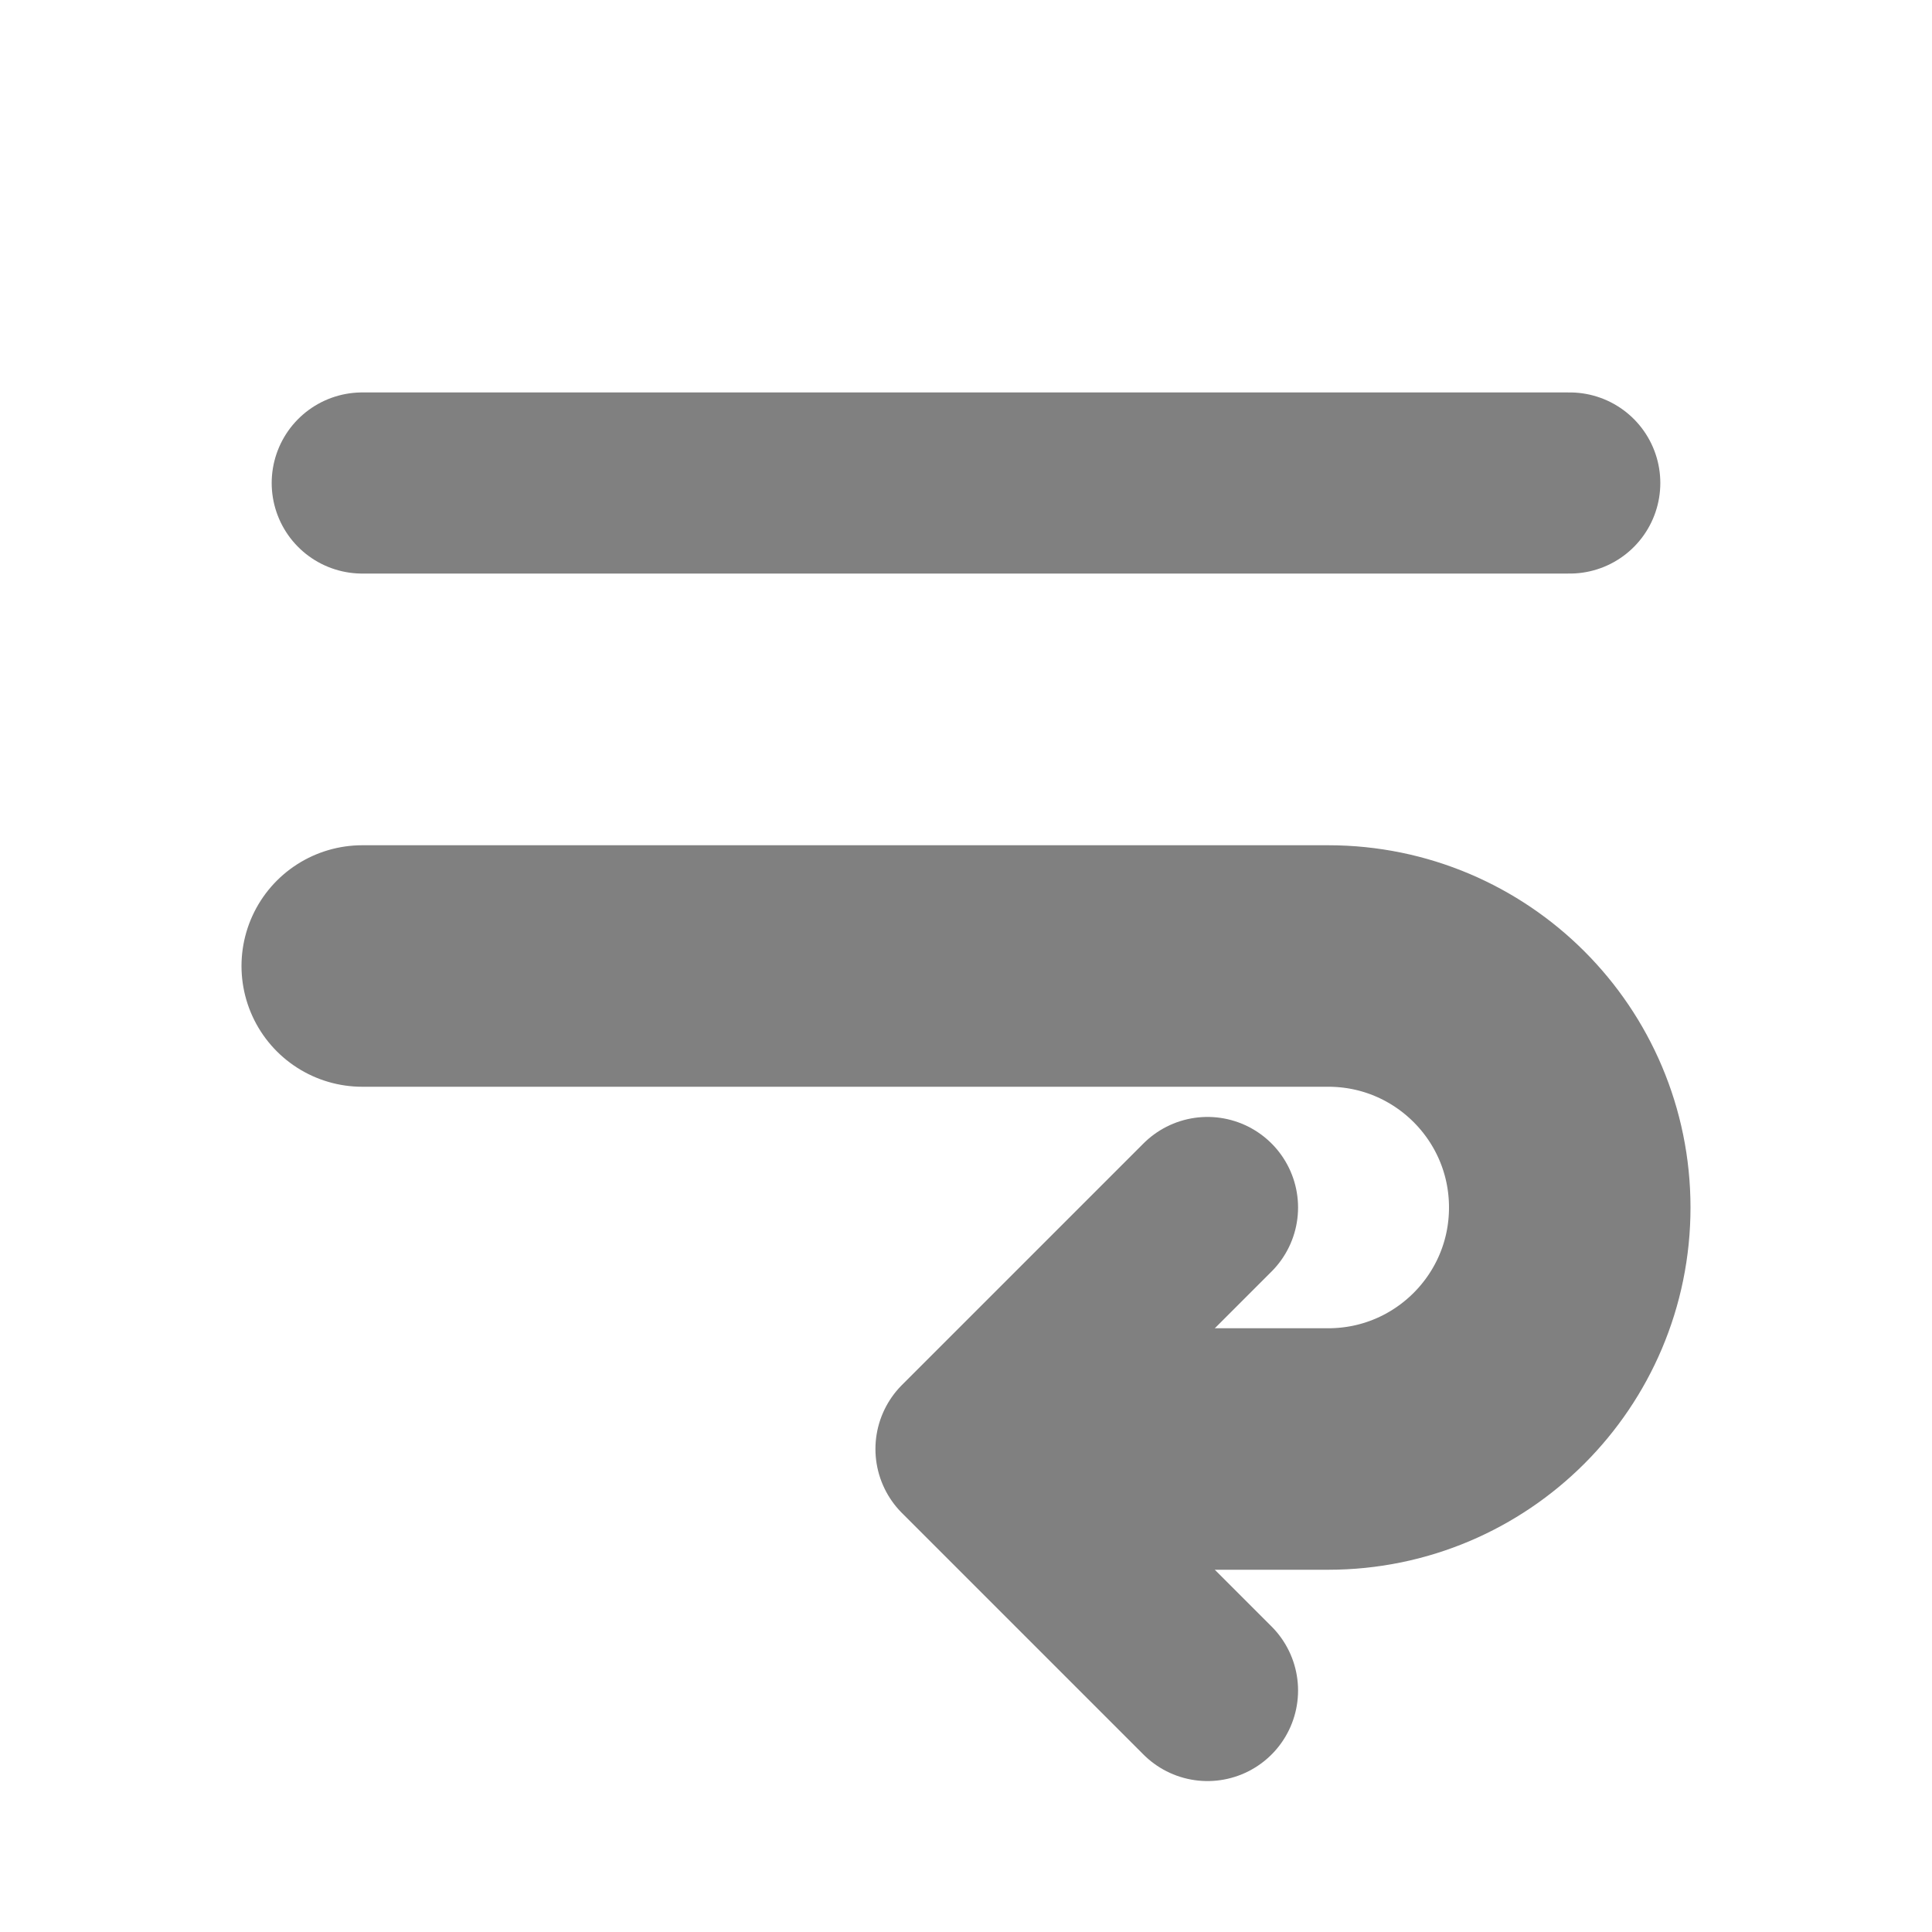
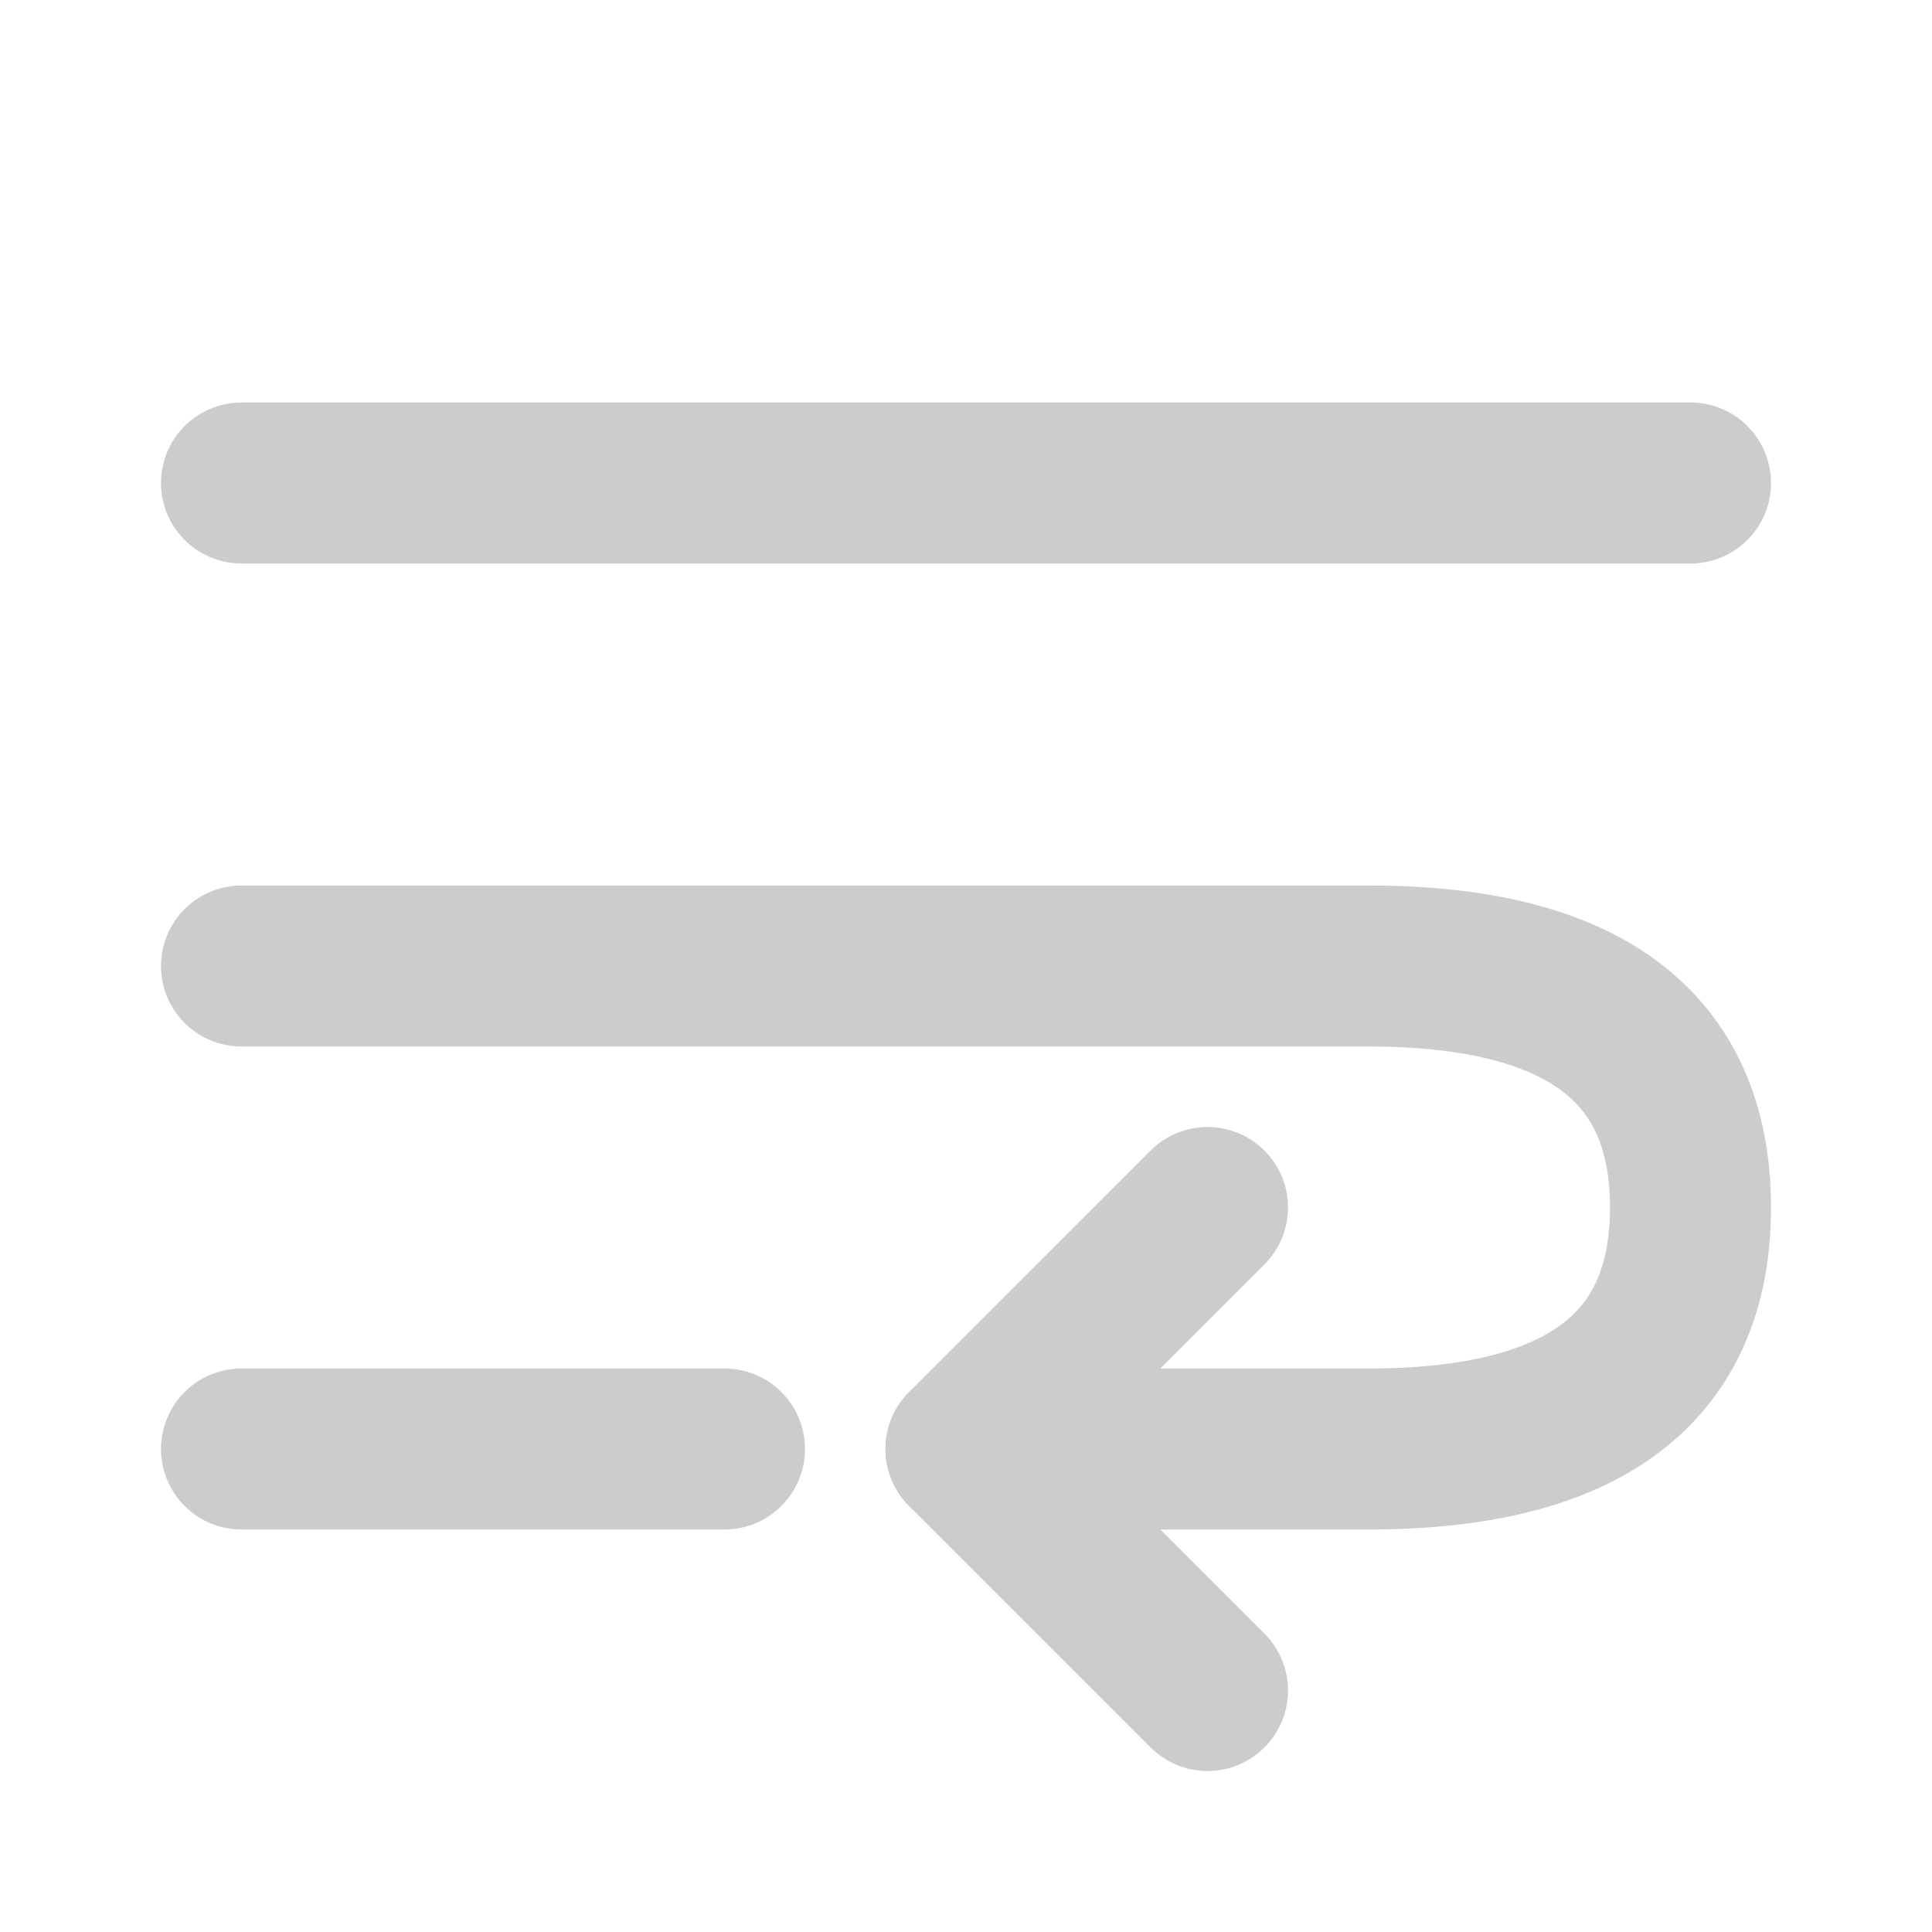
- <svg xmlns="http://www.w3.org/2000/svg" width="16" height="16" viewBox="0 0 16 16" fill="none" stroke="#808080" stroke-width="1.5" stroke-linecap="round" stroke-linejoin="round">
-   <line x1="3" y1="4" x2="13" y2="4" />
-   <path d="M3 8h8a2 2 0 0 1 0 4H9" stroke-width="2" />
-   <path d="M10 10l-2 2 2 2" fill="#808080" />
+ <svg xmlns="http://www.w3.org/2000/svg" width="24" height="24" viewBox="0 0 24 24">
+   <g stroke="#CCCCCC" stroke-width="2" stroke-linecap="round" stroke-linejoin="round" fill="none">
+     <line x1="3" y1="6" x2="21" y2="6" />
+     <path d="M3 12 L17 12 Q21 12 21 15 Q21 18 17 18 L12 18" />
+     <polyline points="15,15 12,18 15,21" />
+     <line x1="3" y1="18" x2="9" y2="18" />
+   </g>
</svg>
